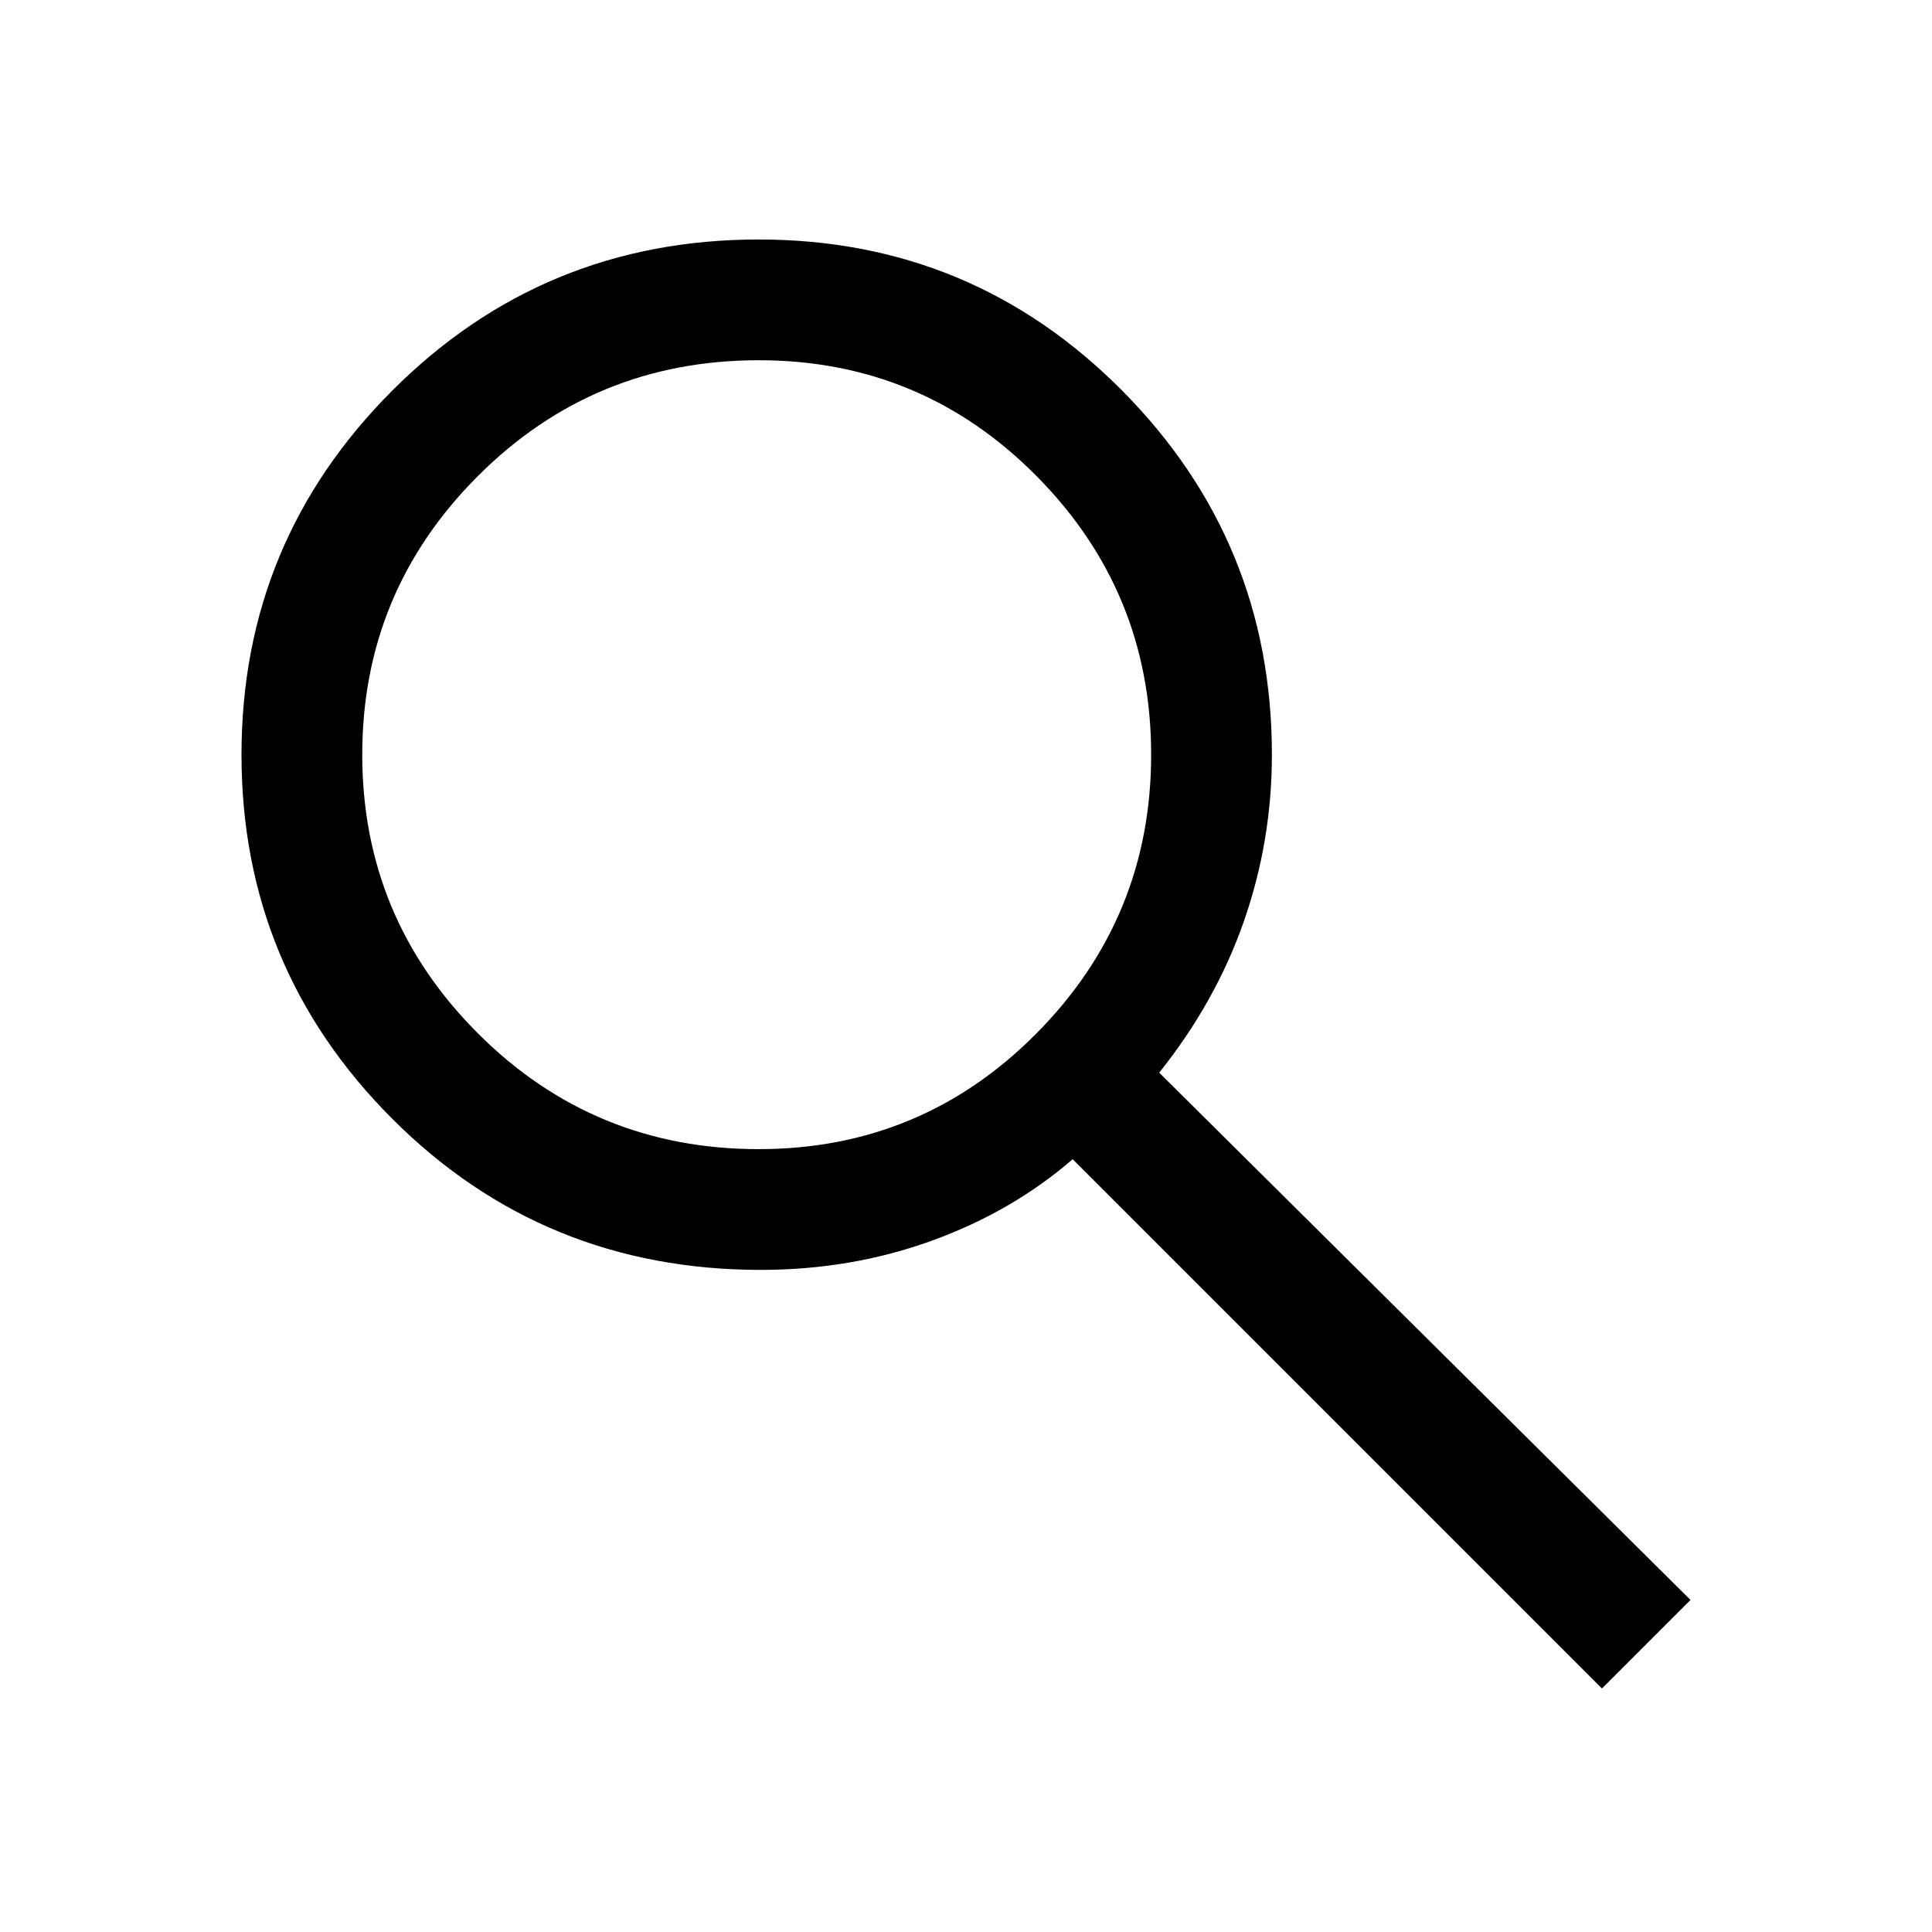
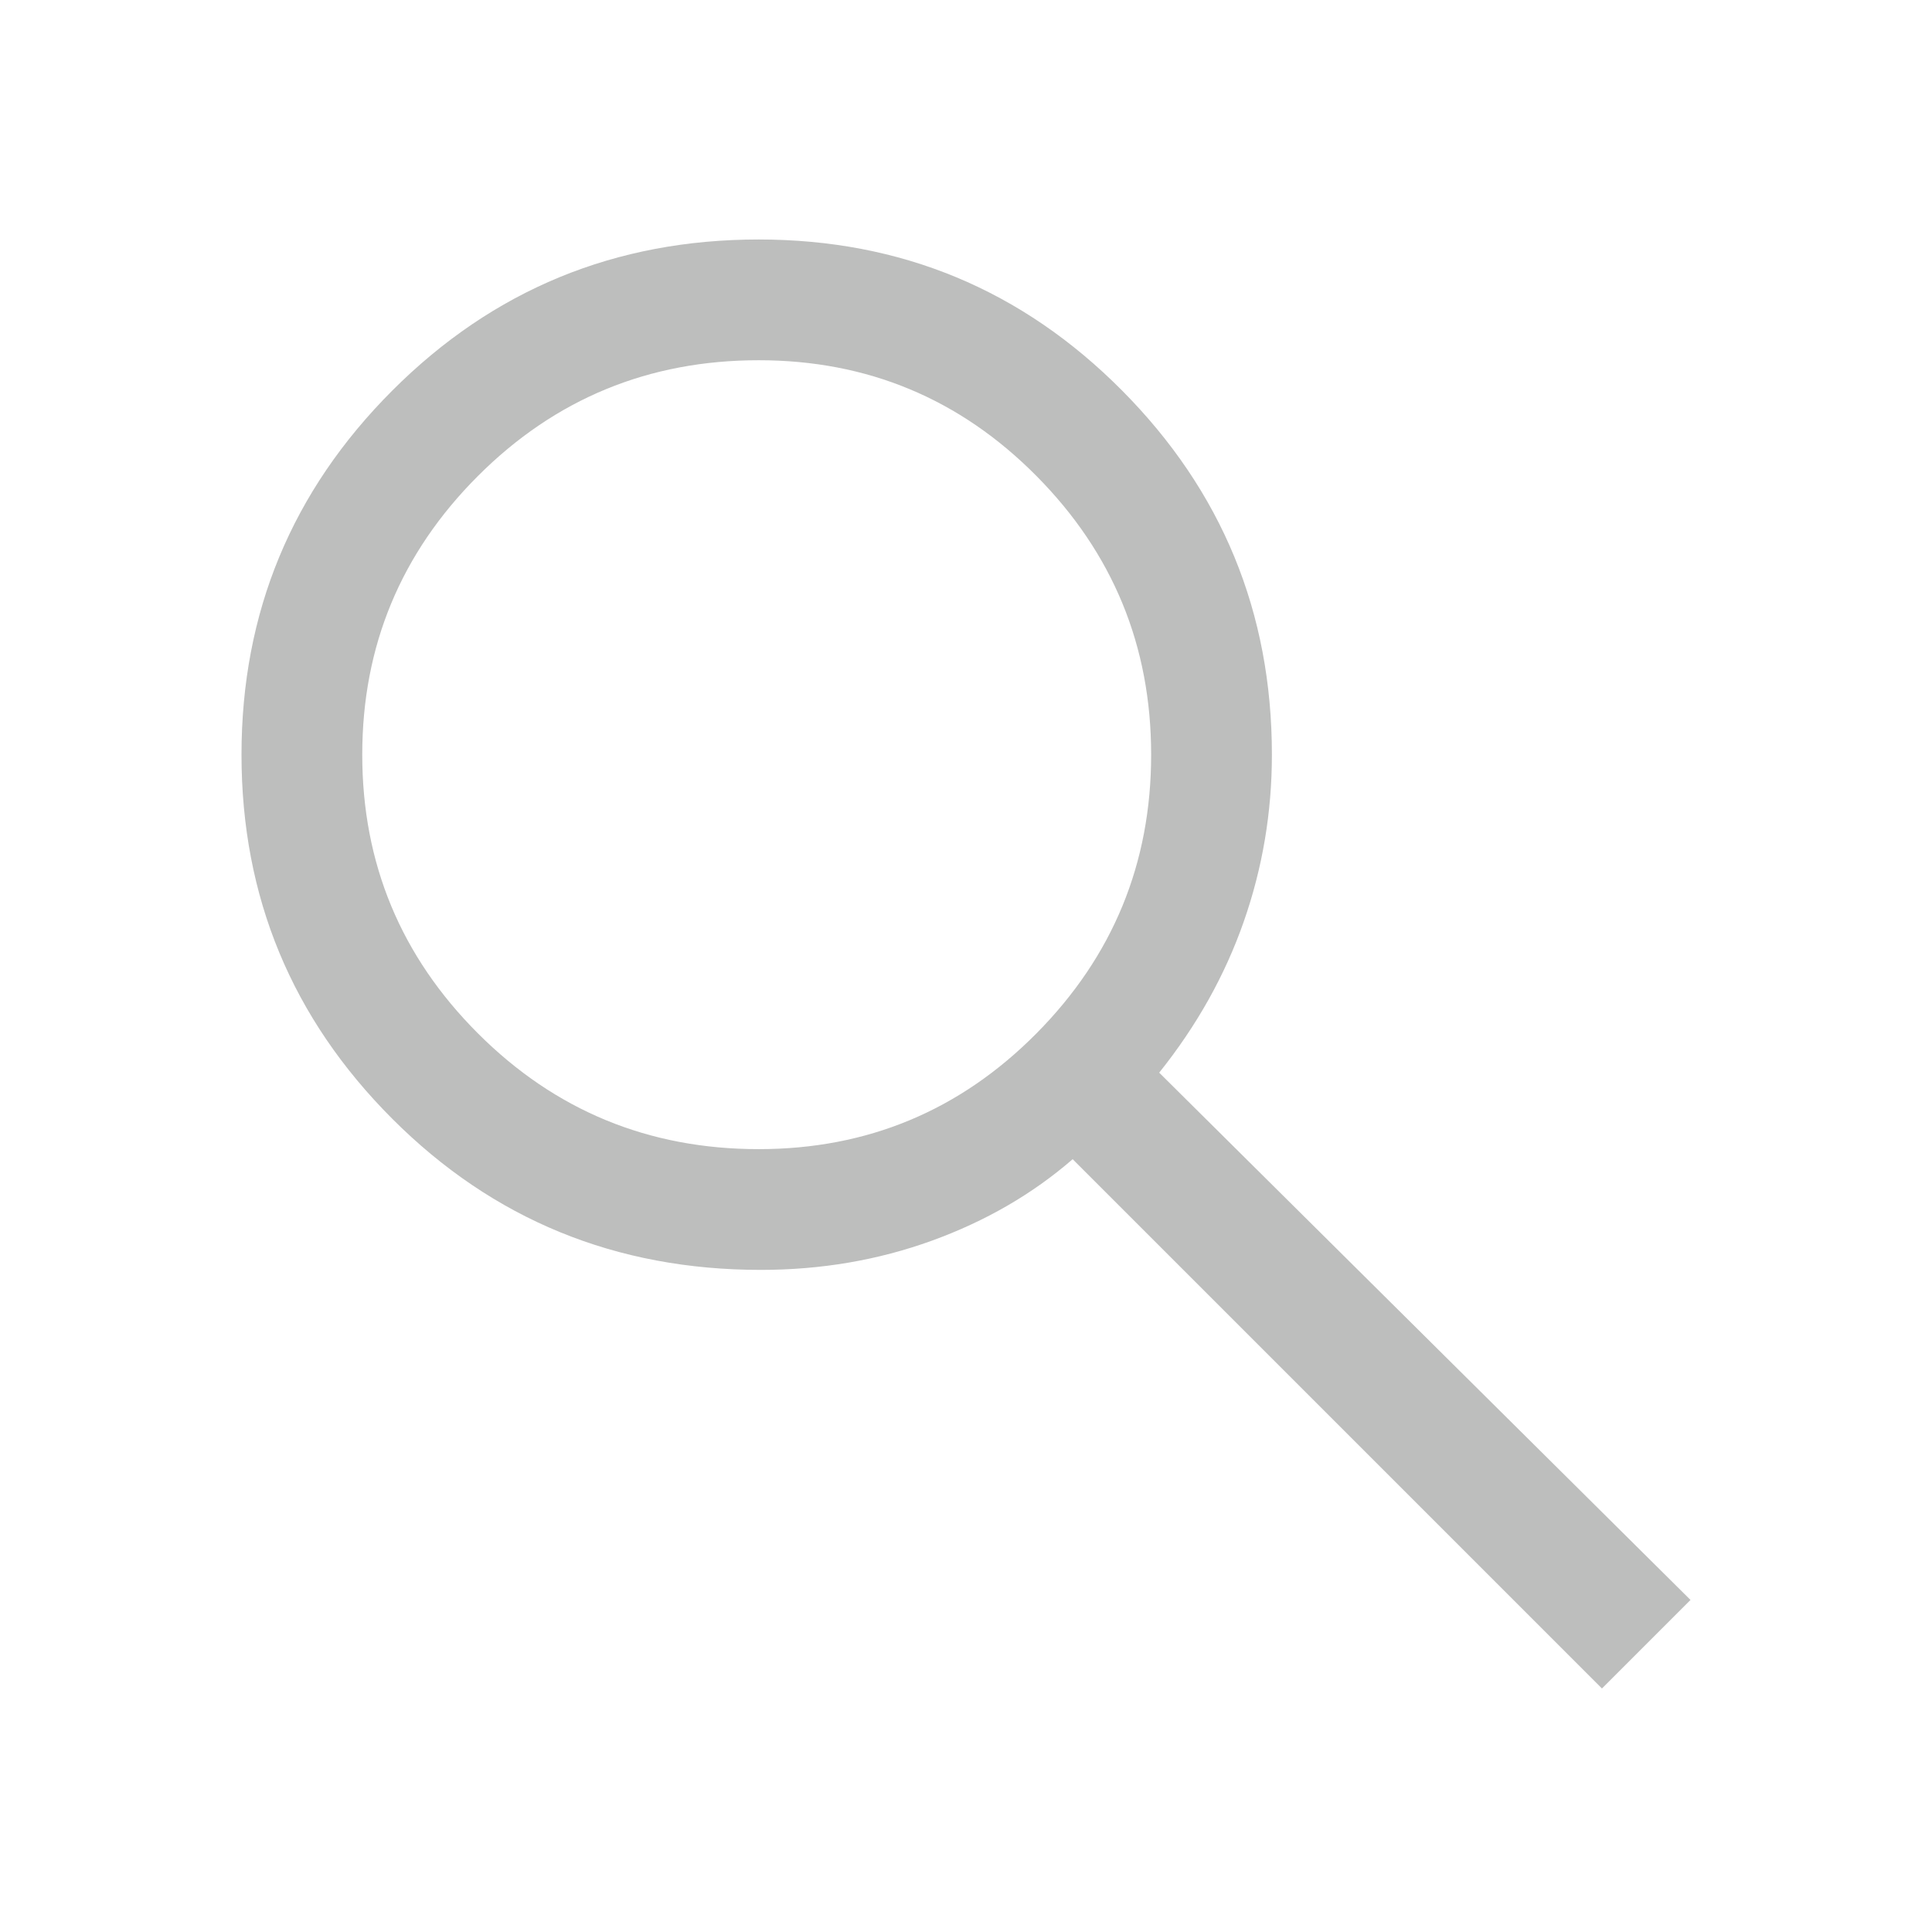
- <svg xmlns="http://www.w3.org/2000/svg" height="48" width="48">
+ <svg xmlns="http://www.w3.org/2000/svg" fill="#bdbebd" height="48" width="48">
  <path d="M39.8 41.95 26.65 28.8q-1.5 1.3-3.5 2.025-2 .725-4.25.725-5.4 0-9.15-3.75T6 18.75q0-5.3 3.75-9.05 3.75-3.75 9.1-3.75 5.3 0 9.025 3.75 3.725 3.75 3.725 9.05 0 2.15-.7 4.15-.7 2-2.1 3.75L42 39.75Zm-20.95-13.4q4.05 0 6.9-2.875Q28.6 22.8 28.6 18.75t-2.85-6.925Q22.9 8.95 18.85 8.95q-4.1 0-6.975 2.875T9 18.75q0 4.05 2.875 6.925t6.975 2.875Z" />
</svg>
